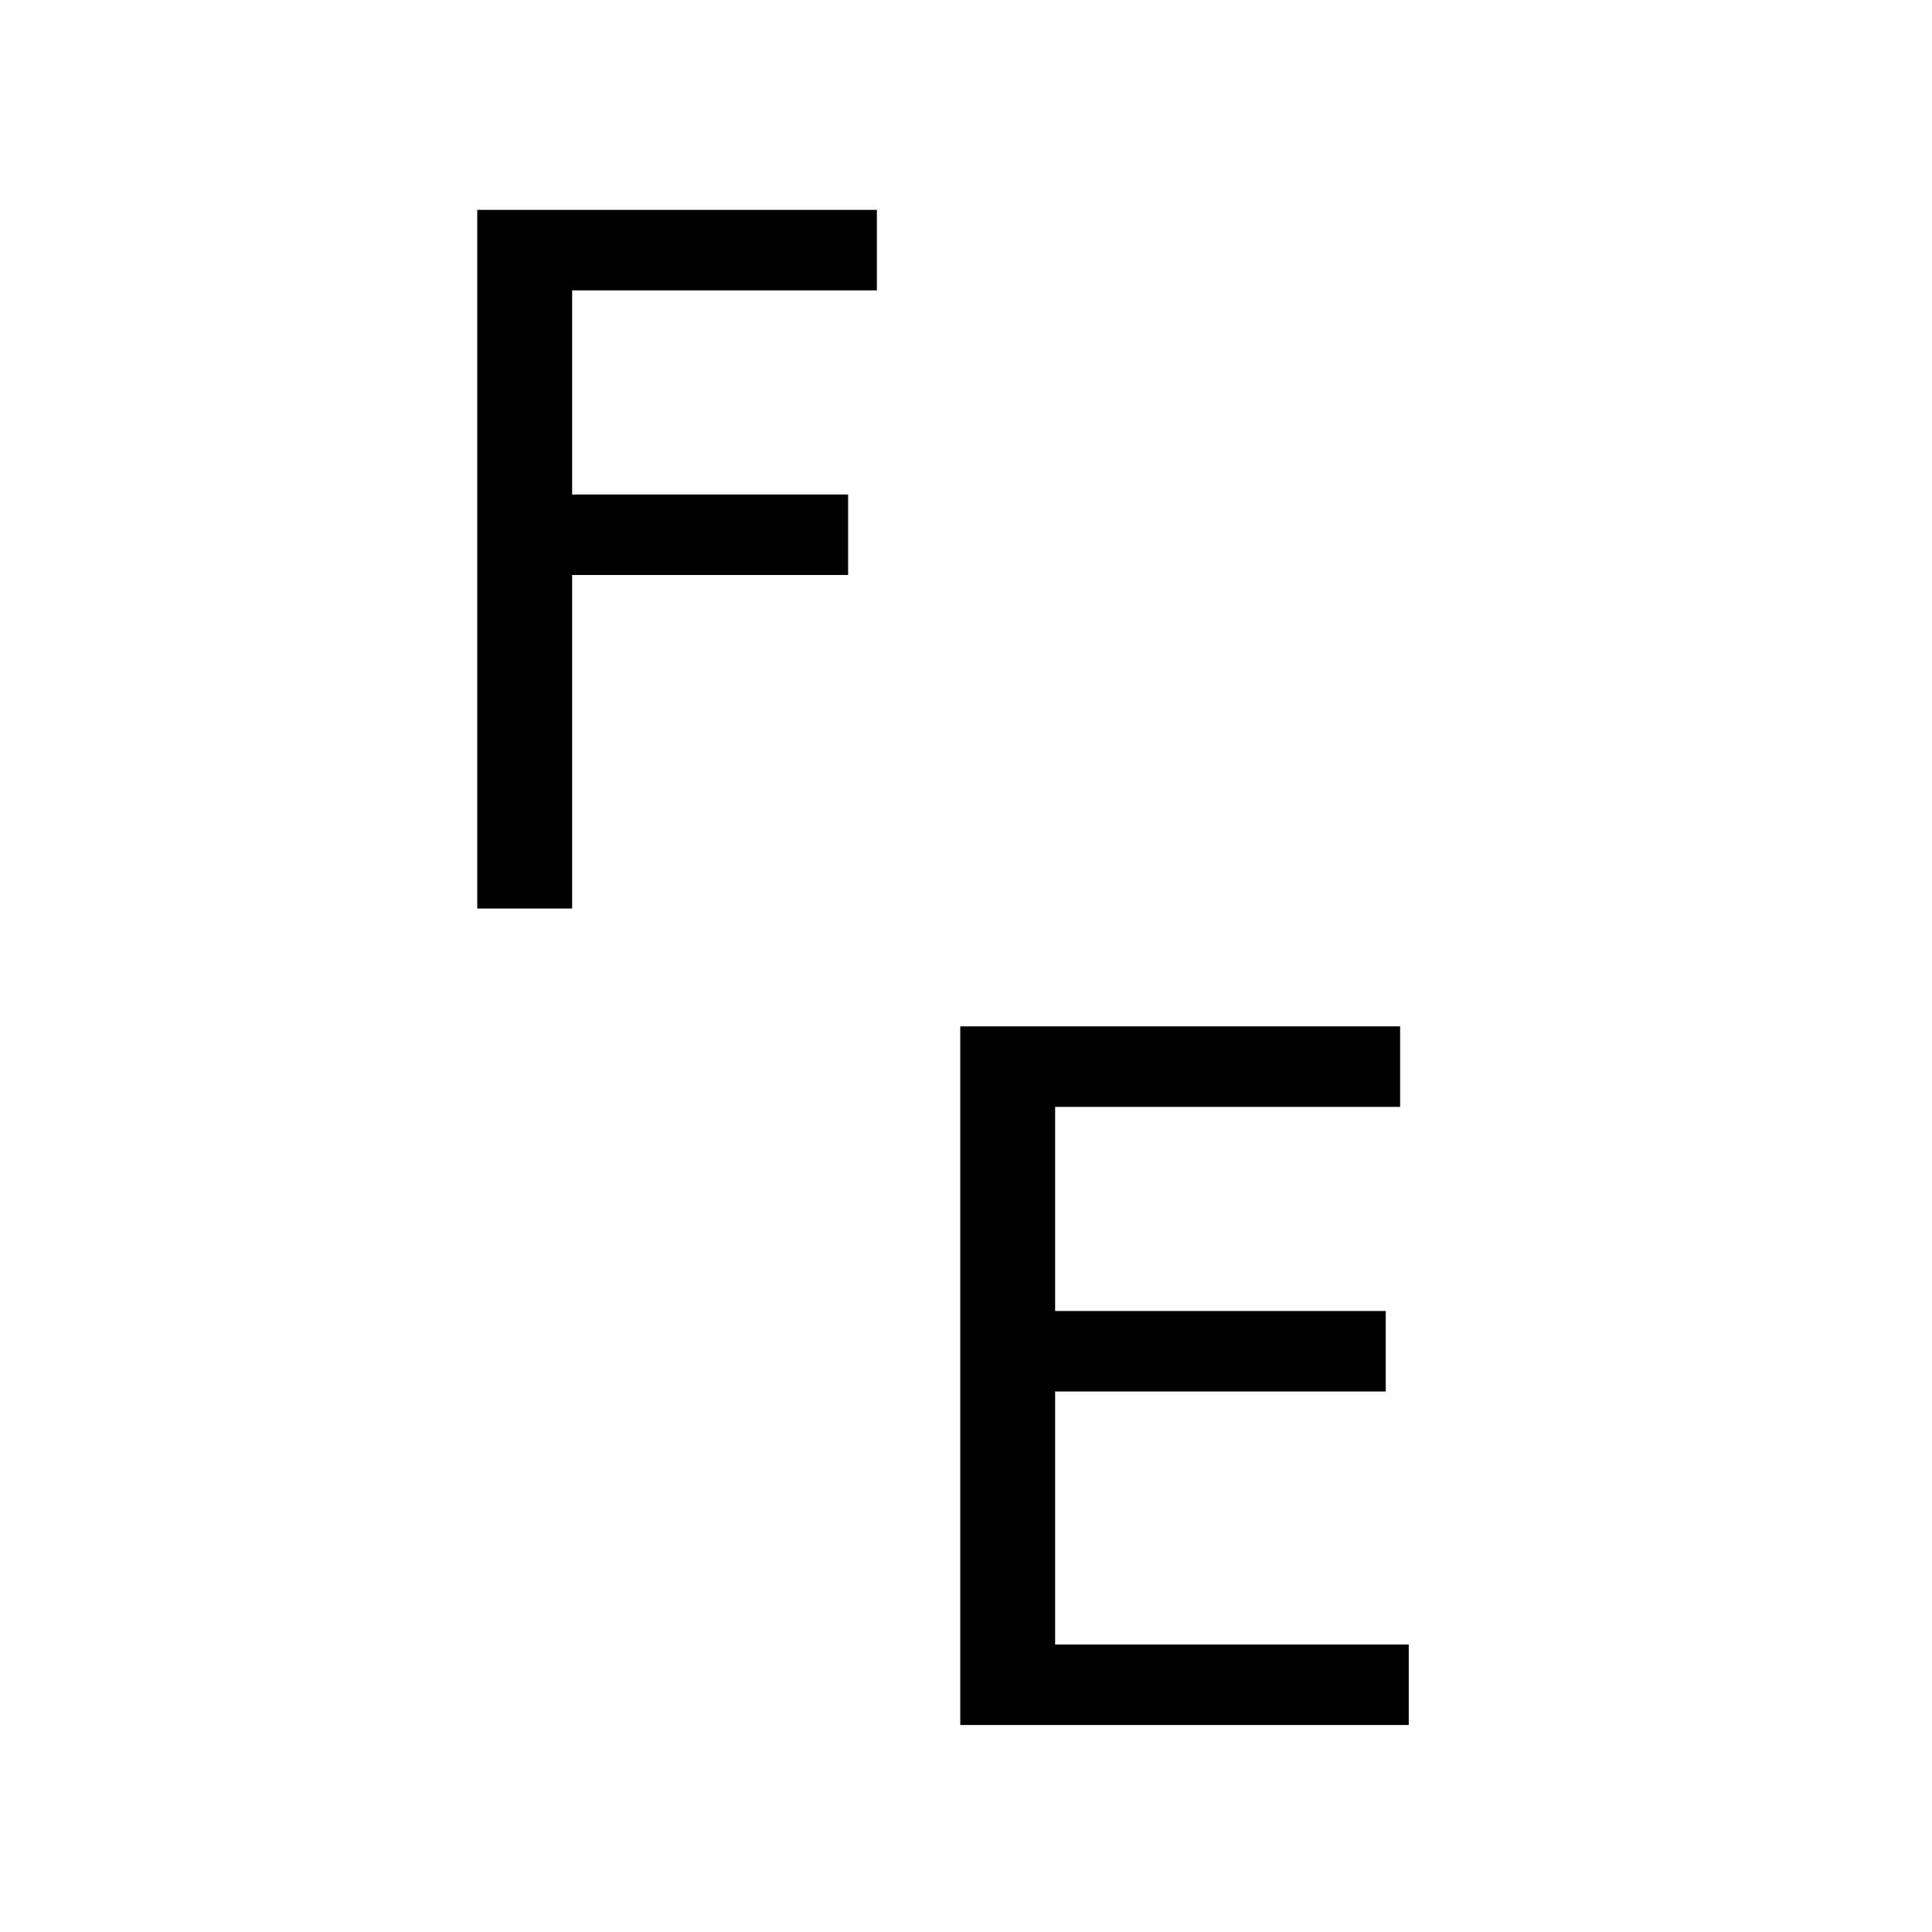
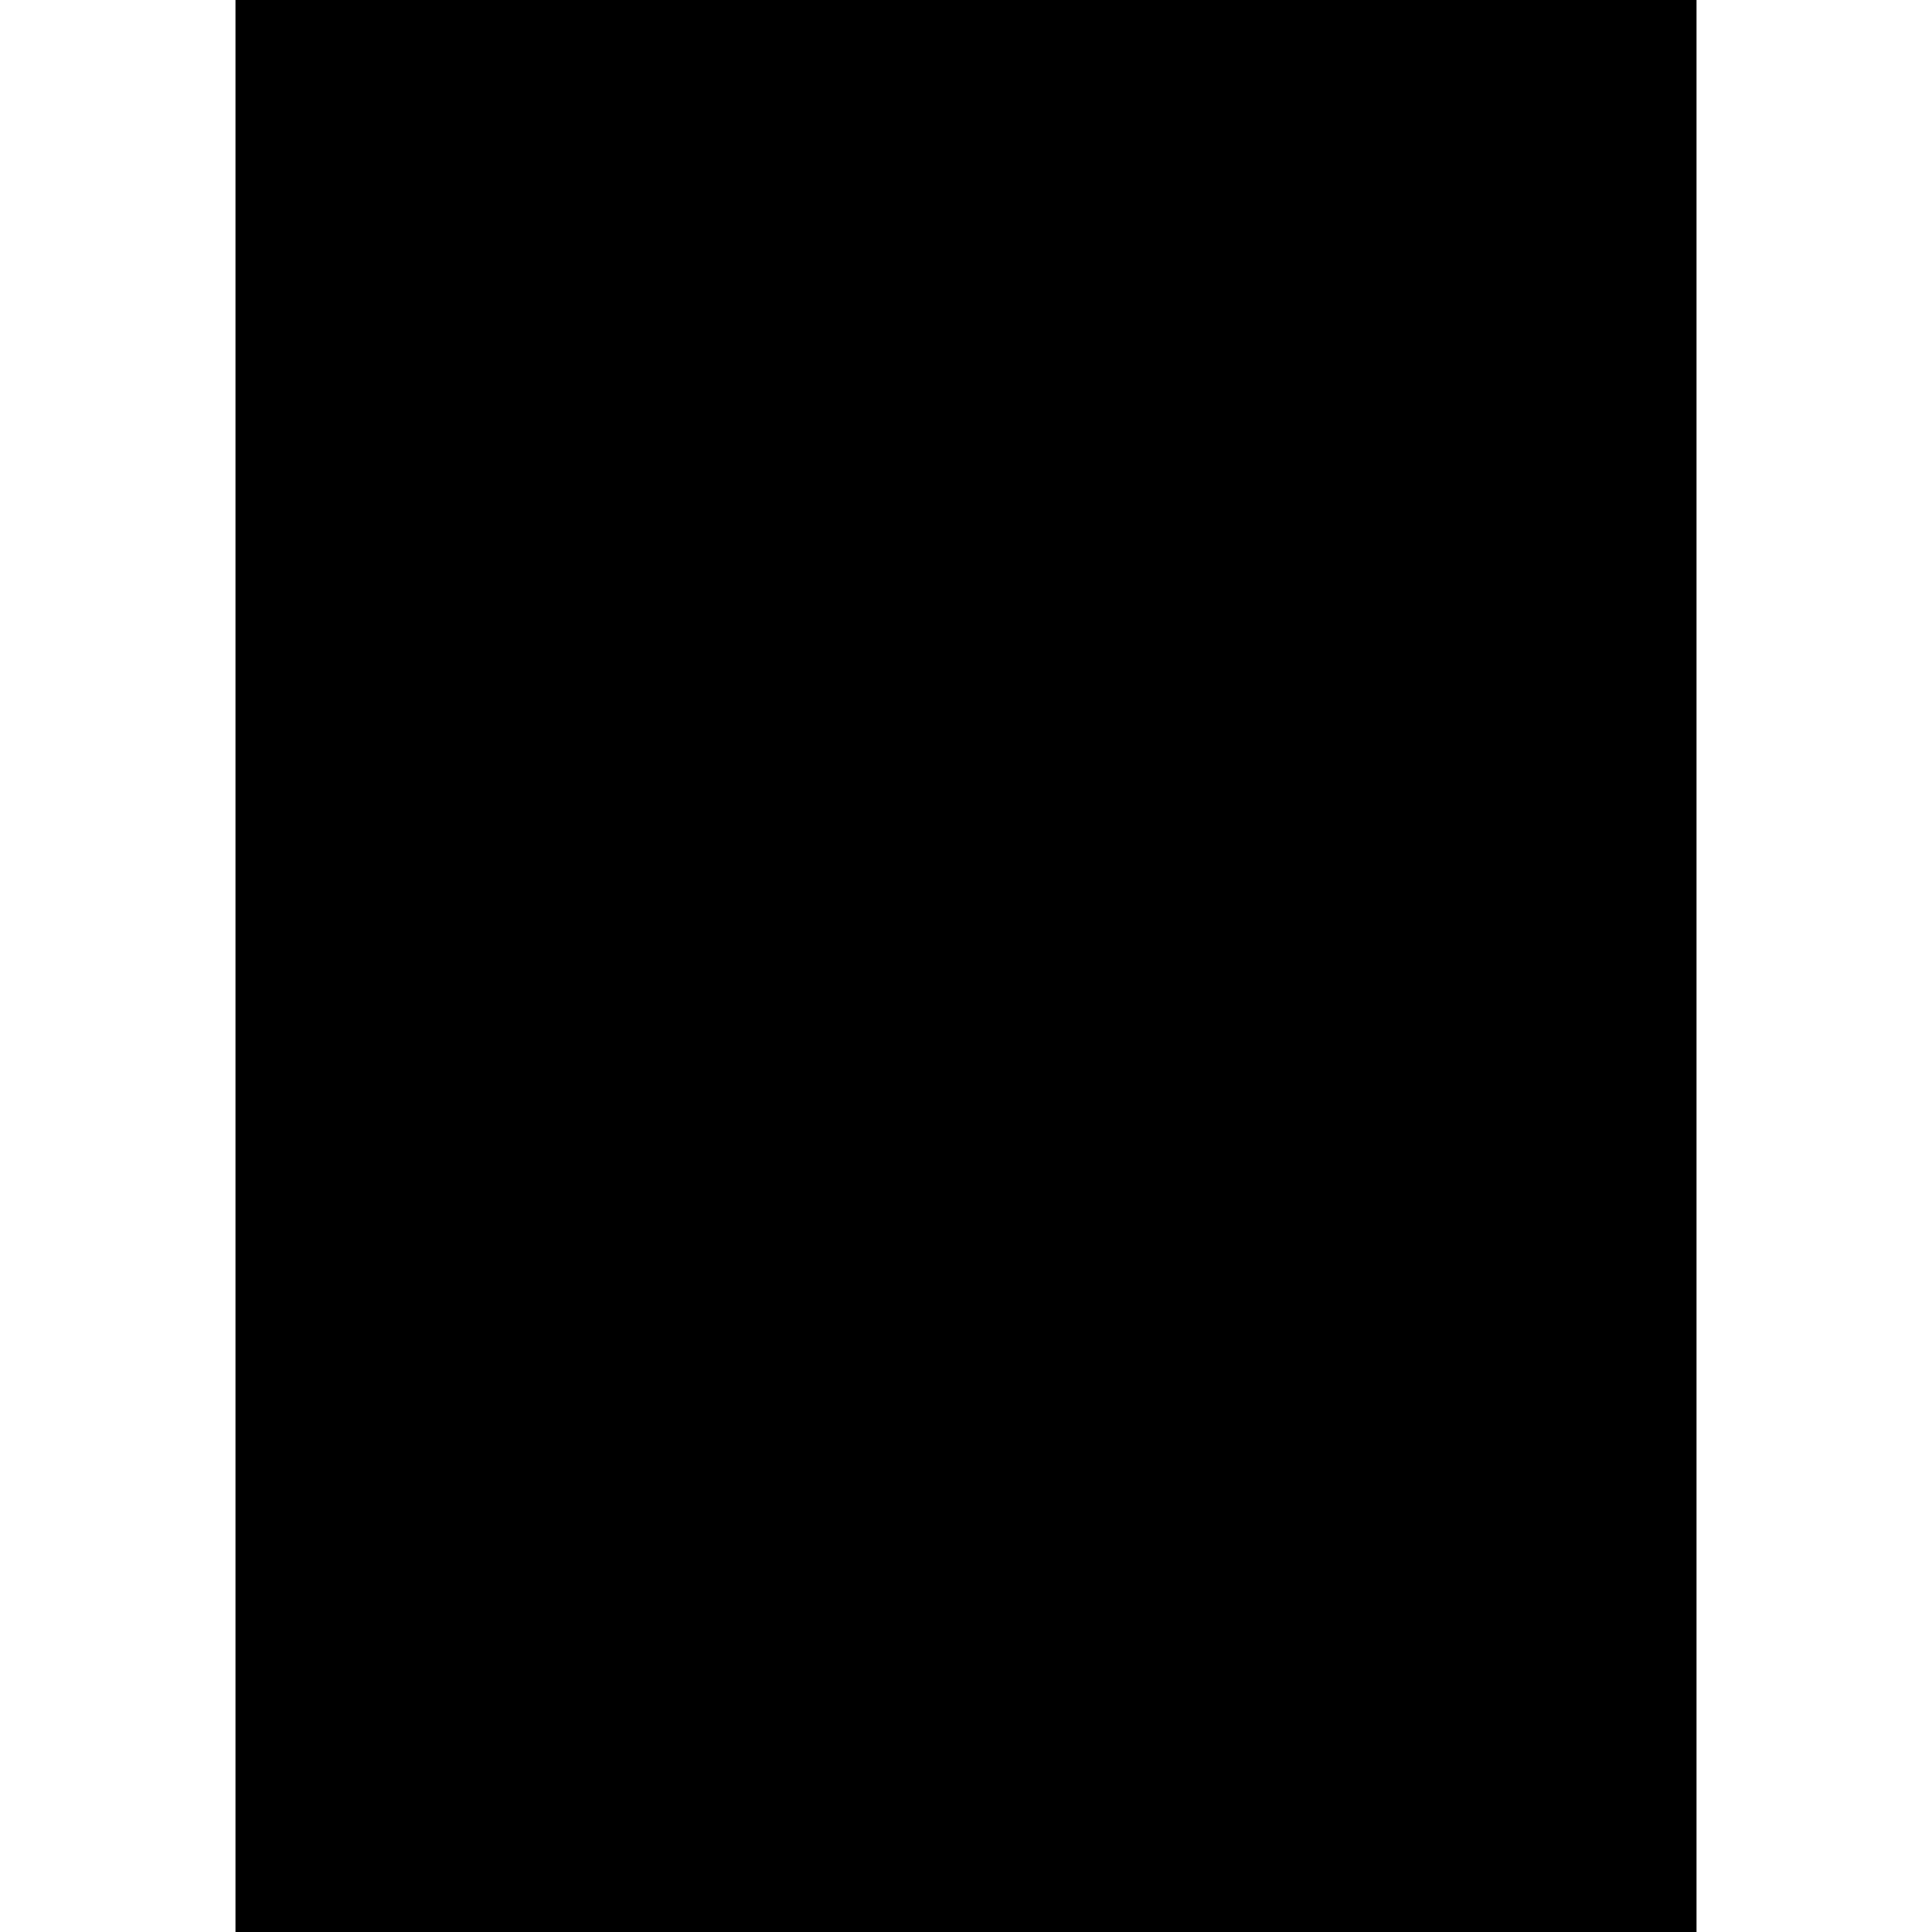
- <svg xmlns="http://www.w3.org/2000/svg" version="1.0" width="672pt" height="672pt" viewBox="0 0 672 672" preserveAspectRatio="xMidYMid meet">
-   <g transform="translate(0,672) scale(0.1,-0.1)" fill="#000000" stroke="none">
-     <path d="M1660 4775 l0 -1215 165 0 165 0 0 580 0 580 480 0 480 0 0 140 0 140 -480 0 -480 0 0 355 0 355 530 0 530 0 0 140 0 140 -695 0 -695 0 0 -1215z" />
-     <path d="M3340 1935 l0 -1215 780 0 780 0 0 140 0 140 -615 0 -615 0 0 440 0 440 575 0 575 0 0 140 0 140 -575 0 -575 0 0 355 0 355 600 0 600 0 0 140 0 140 -765 0 -765 0 0 -1215z" />
+ <svg xmlns="http://www.w3.org/2000/svg" version="1.0" width="2568pt" height="2568pt" viewBox="0 0 2568 2568" preserveAspectRatio="xMidYMid meet">
+   <g transform="translate(0,2568) scale(0.1,-0.1)" fill="#000000" stroke="none">
+     <path d="M3130 12840 l0 -12840 9710 0 9710 0 0 12840 0 12840 -9710 0 -9710 0 0 -12840z" />
  </g>
</svg>
